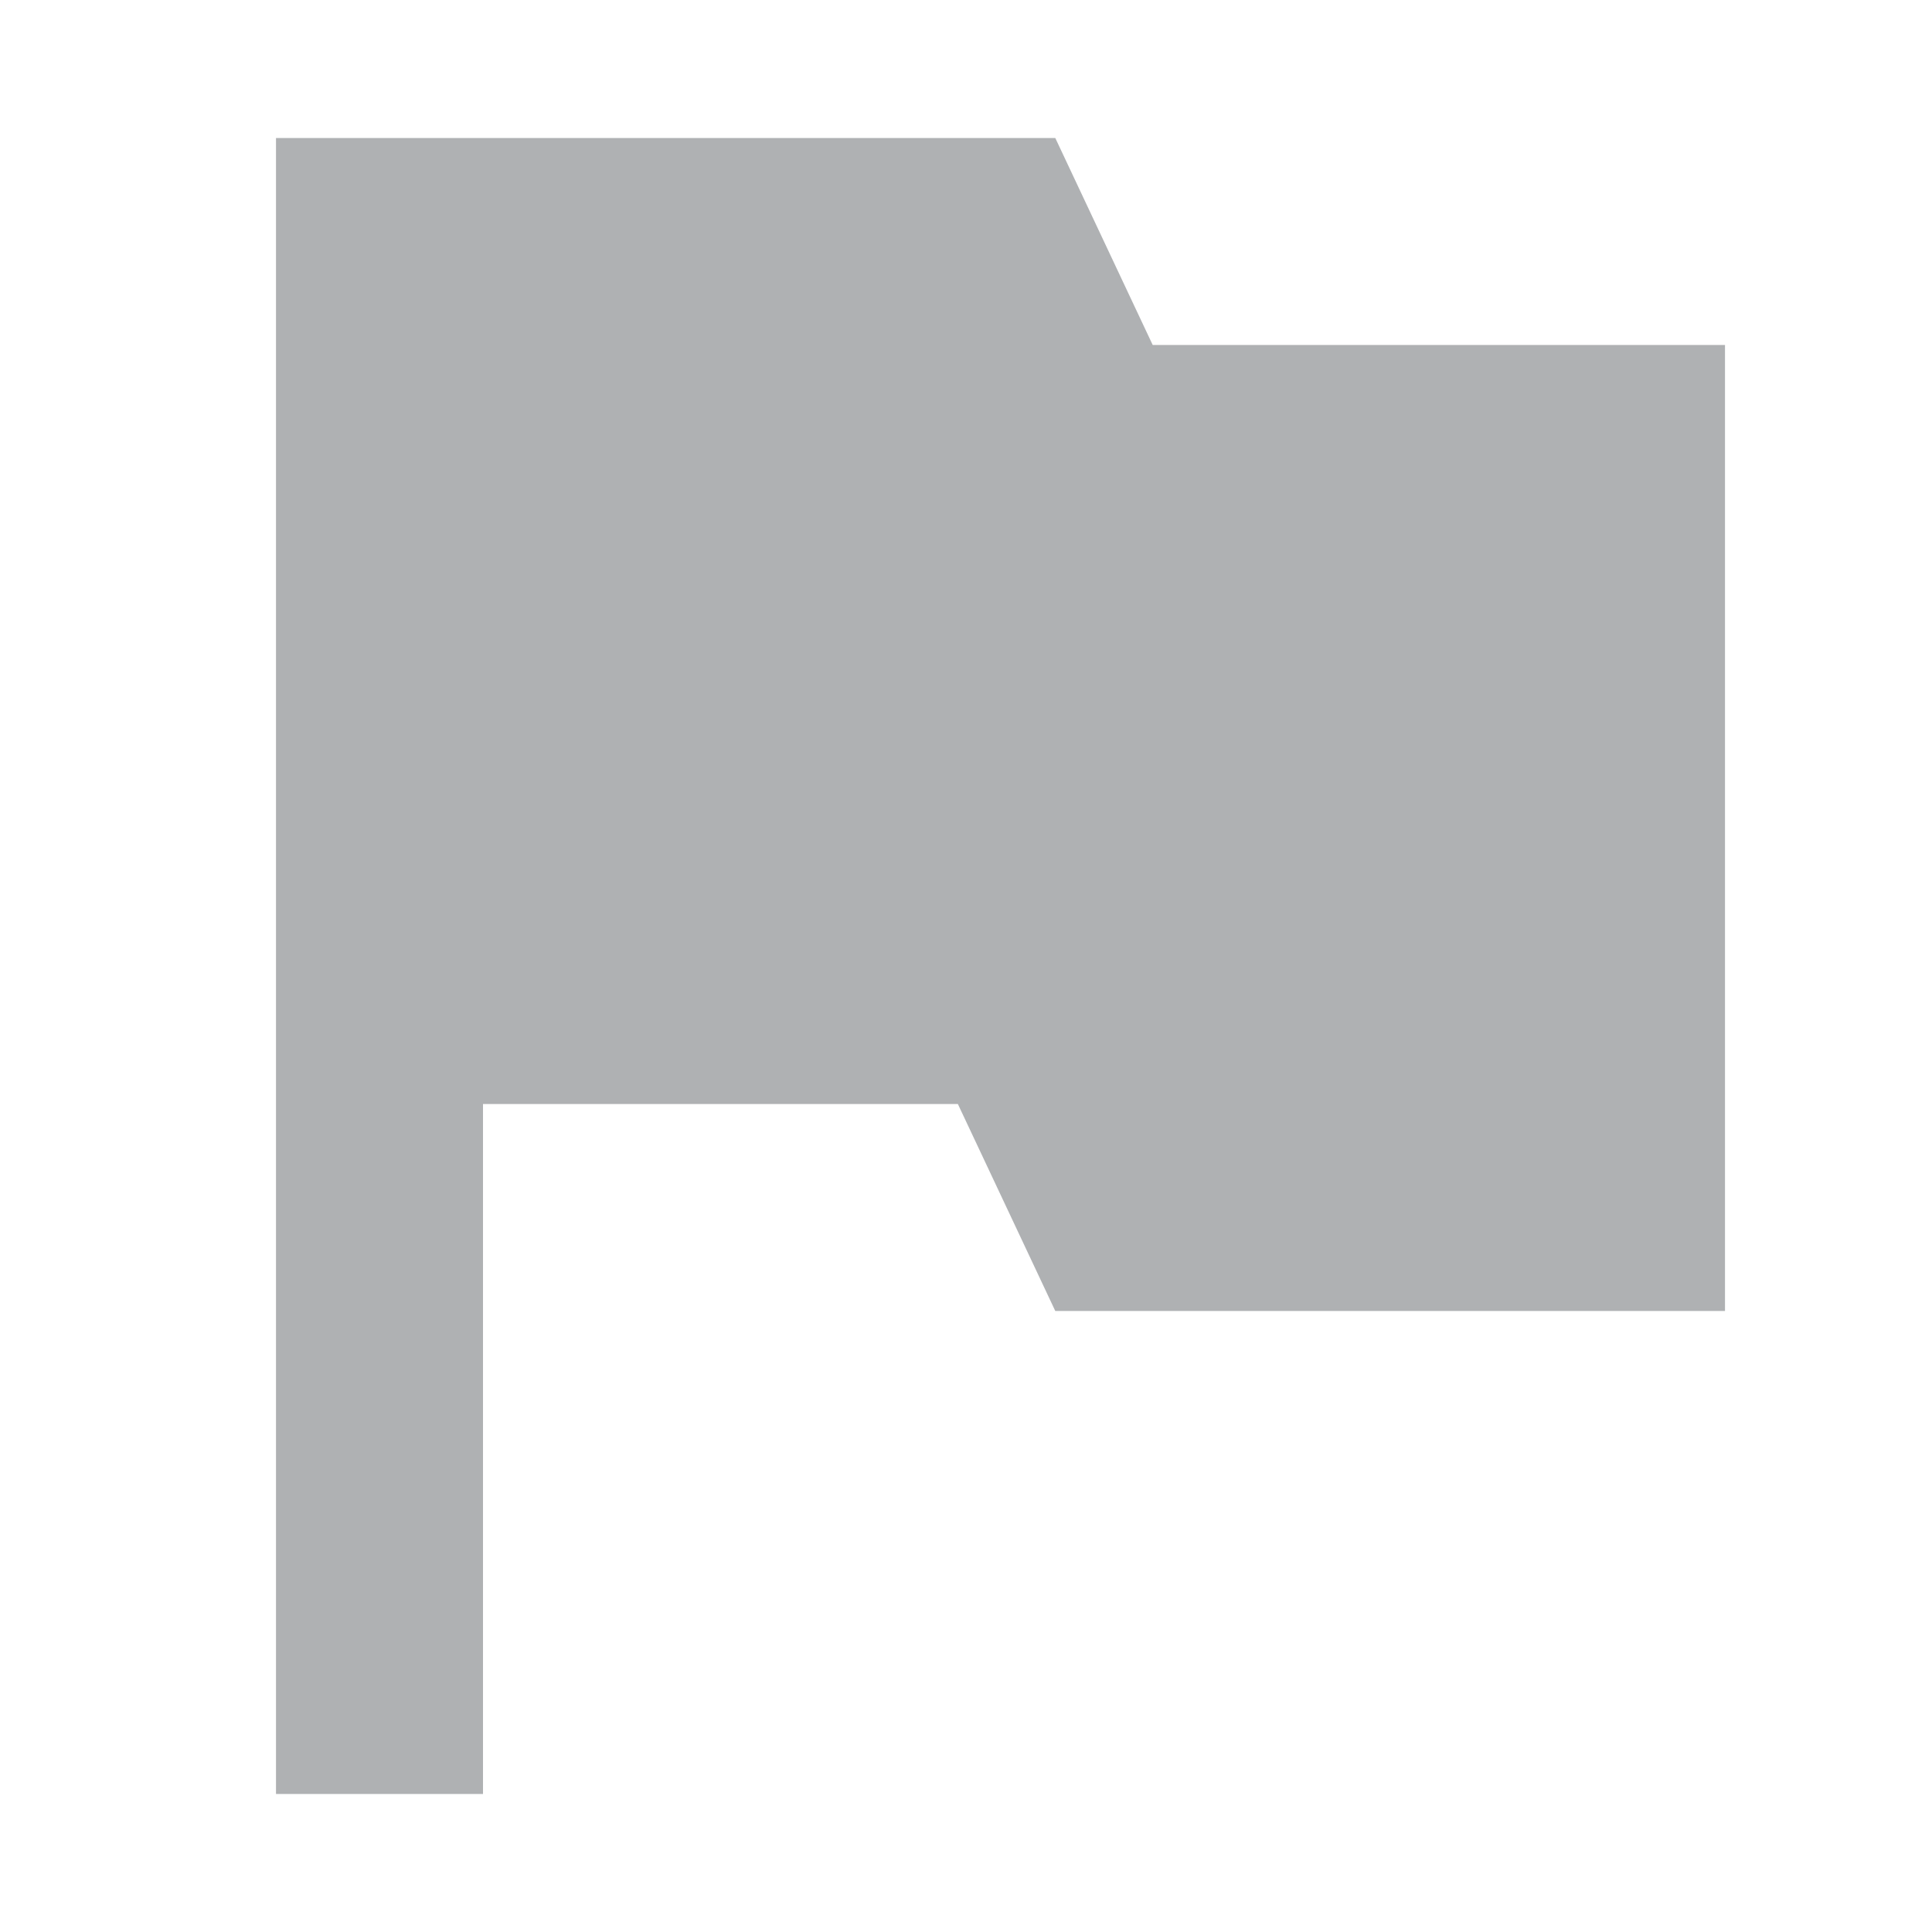
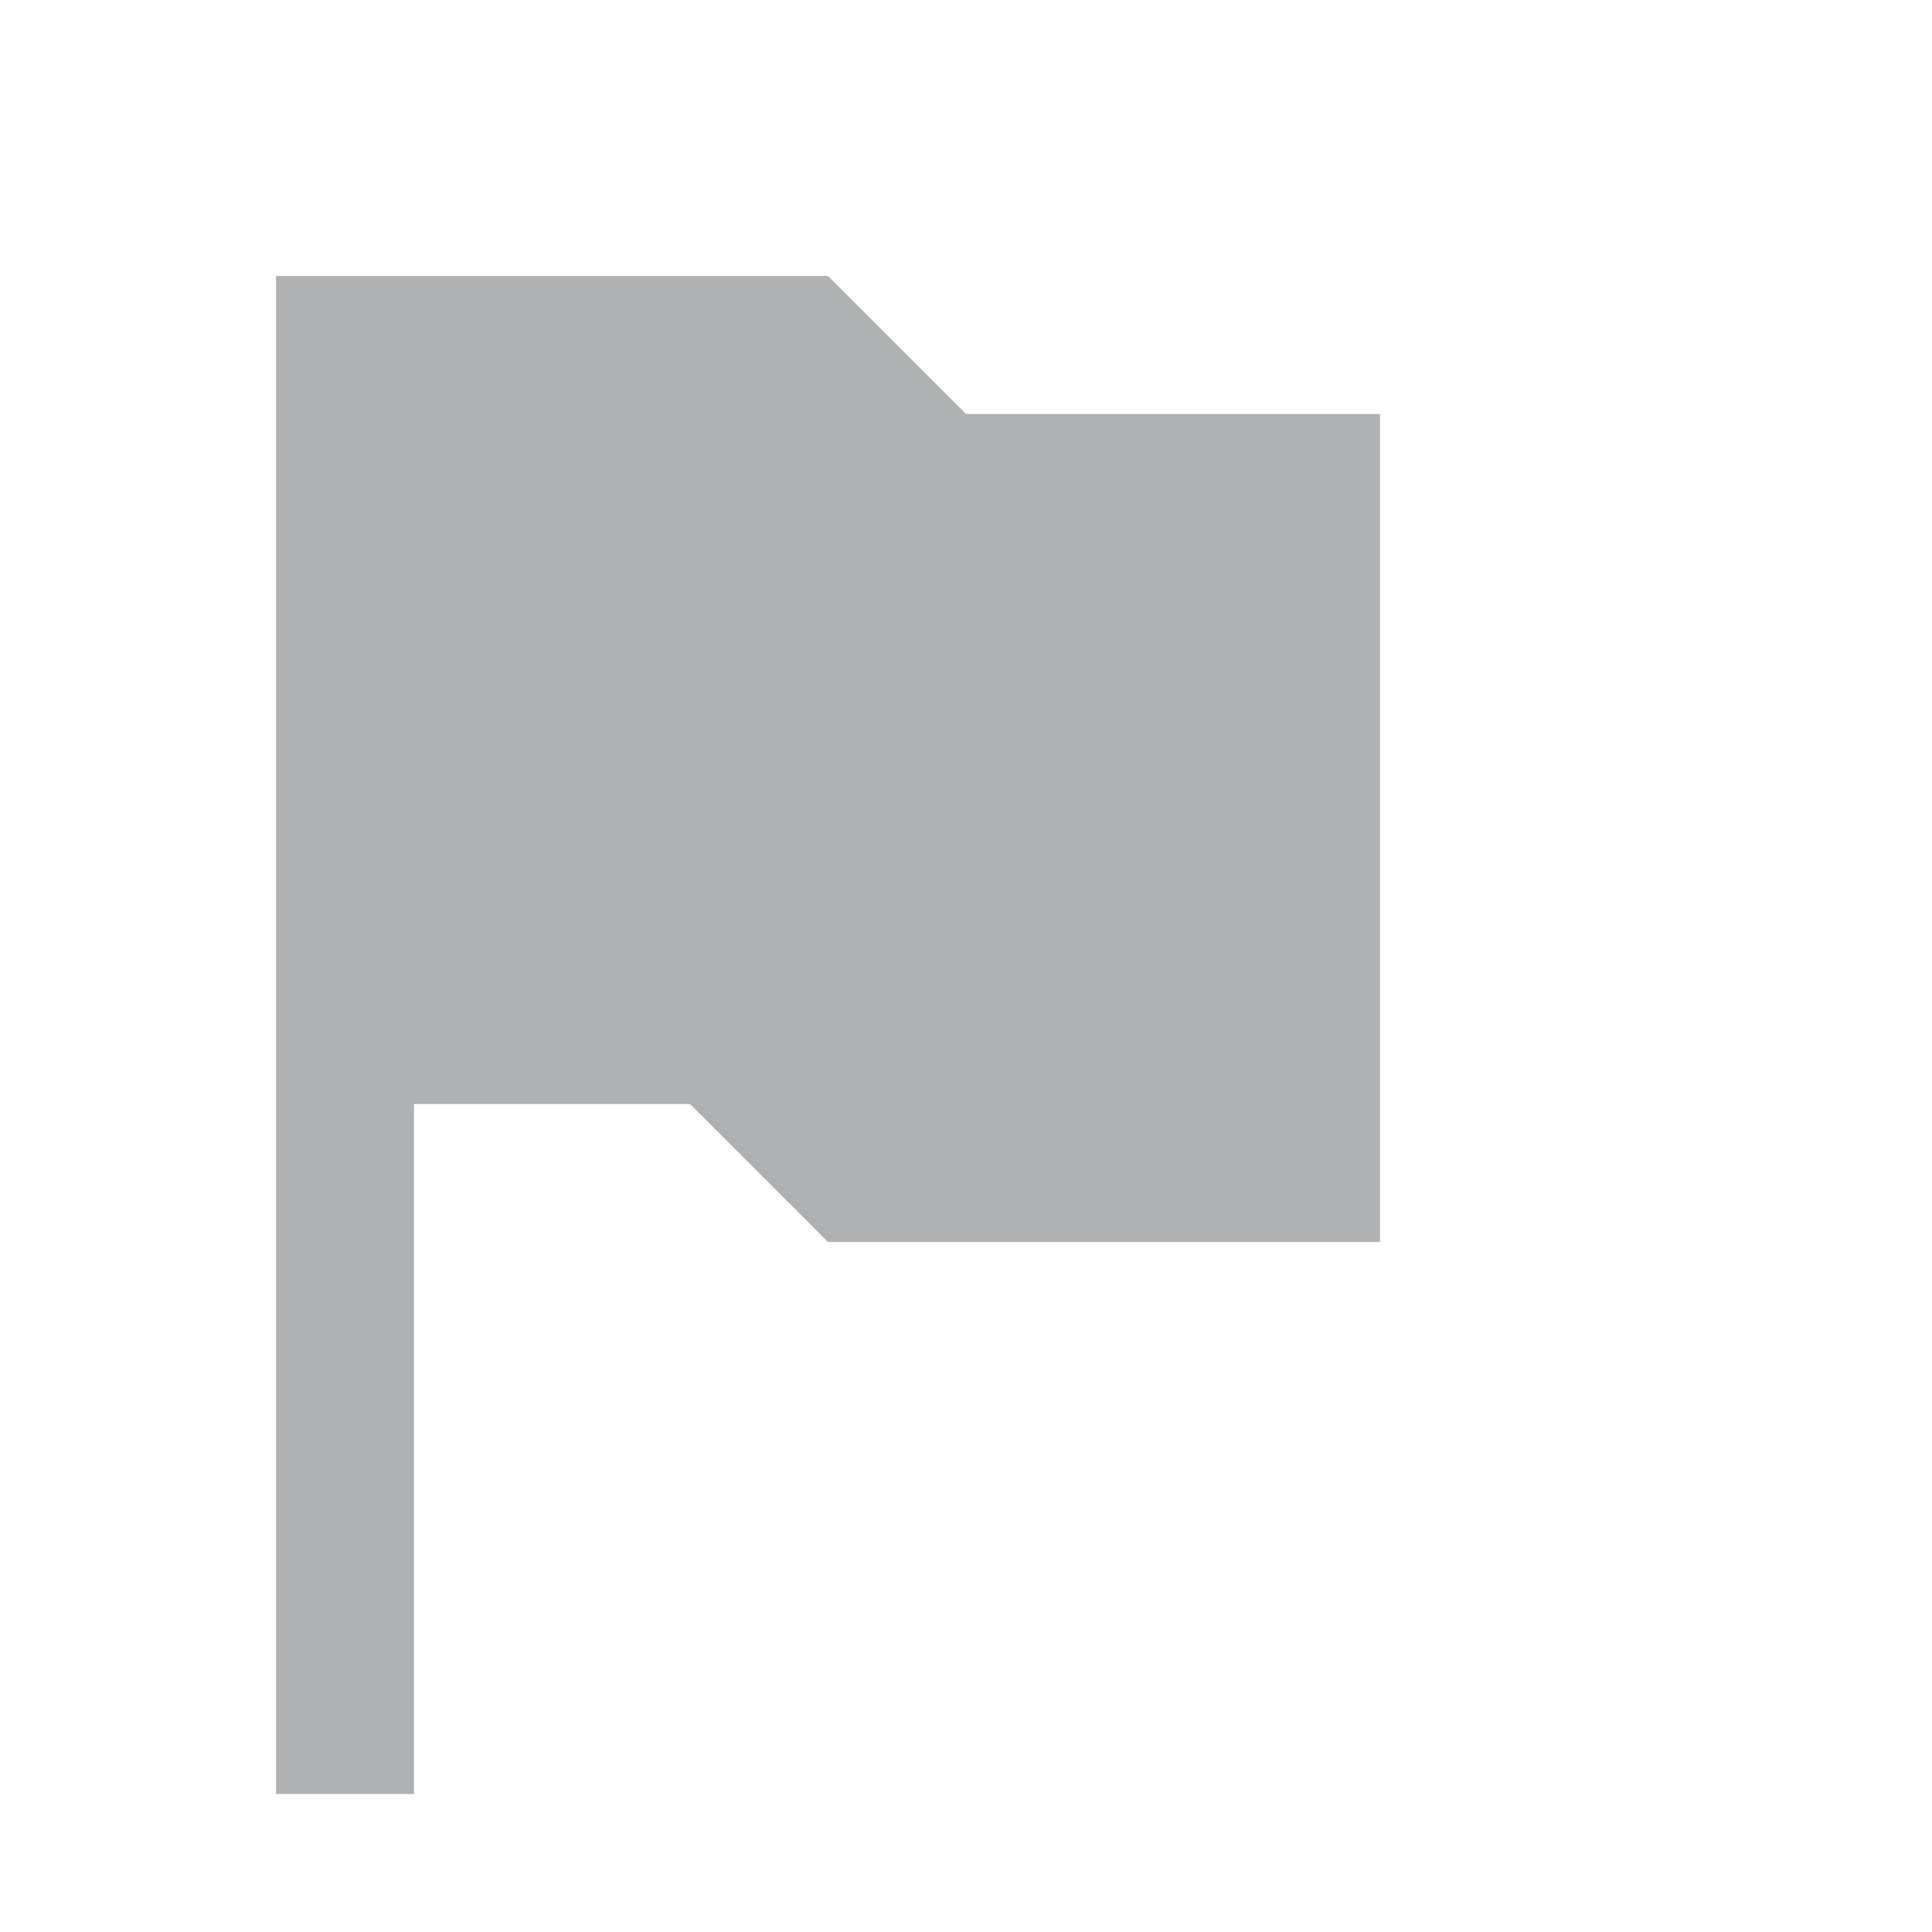
<svg xmlns="http://www.w3.org/2000/svg" width="14" height="14" viewBox="0 0 14 14">
  <rect width="14" height="14" fill="none" />
-   <path d="M8.353 2.5H12.5v7H7.647L6.941 8H3.5v5H2V1h5.647l.706 1.5z" fill="#AFB1B3" fill-rule="evenodd" />
+   <path d="M7 3L6 2H2v11h1V8h2l1 1h4V3z" fill="#AFB1B3" fill-rule="evenodd" />
</svg>
